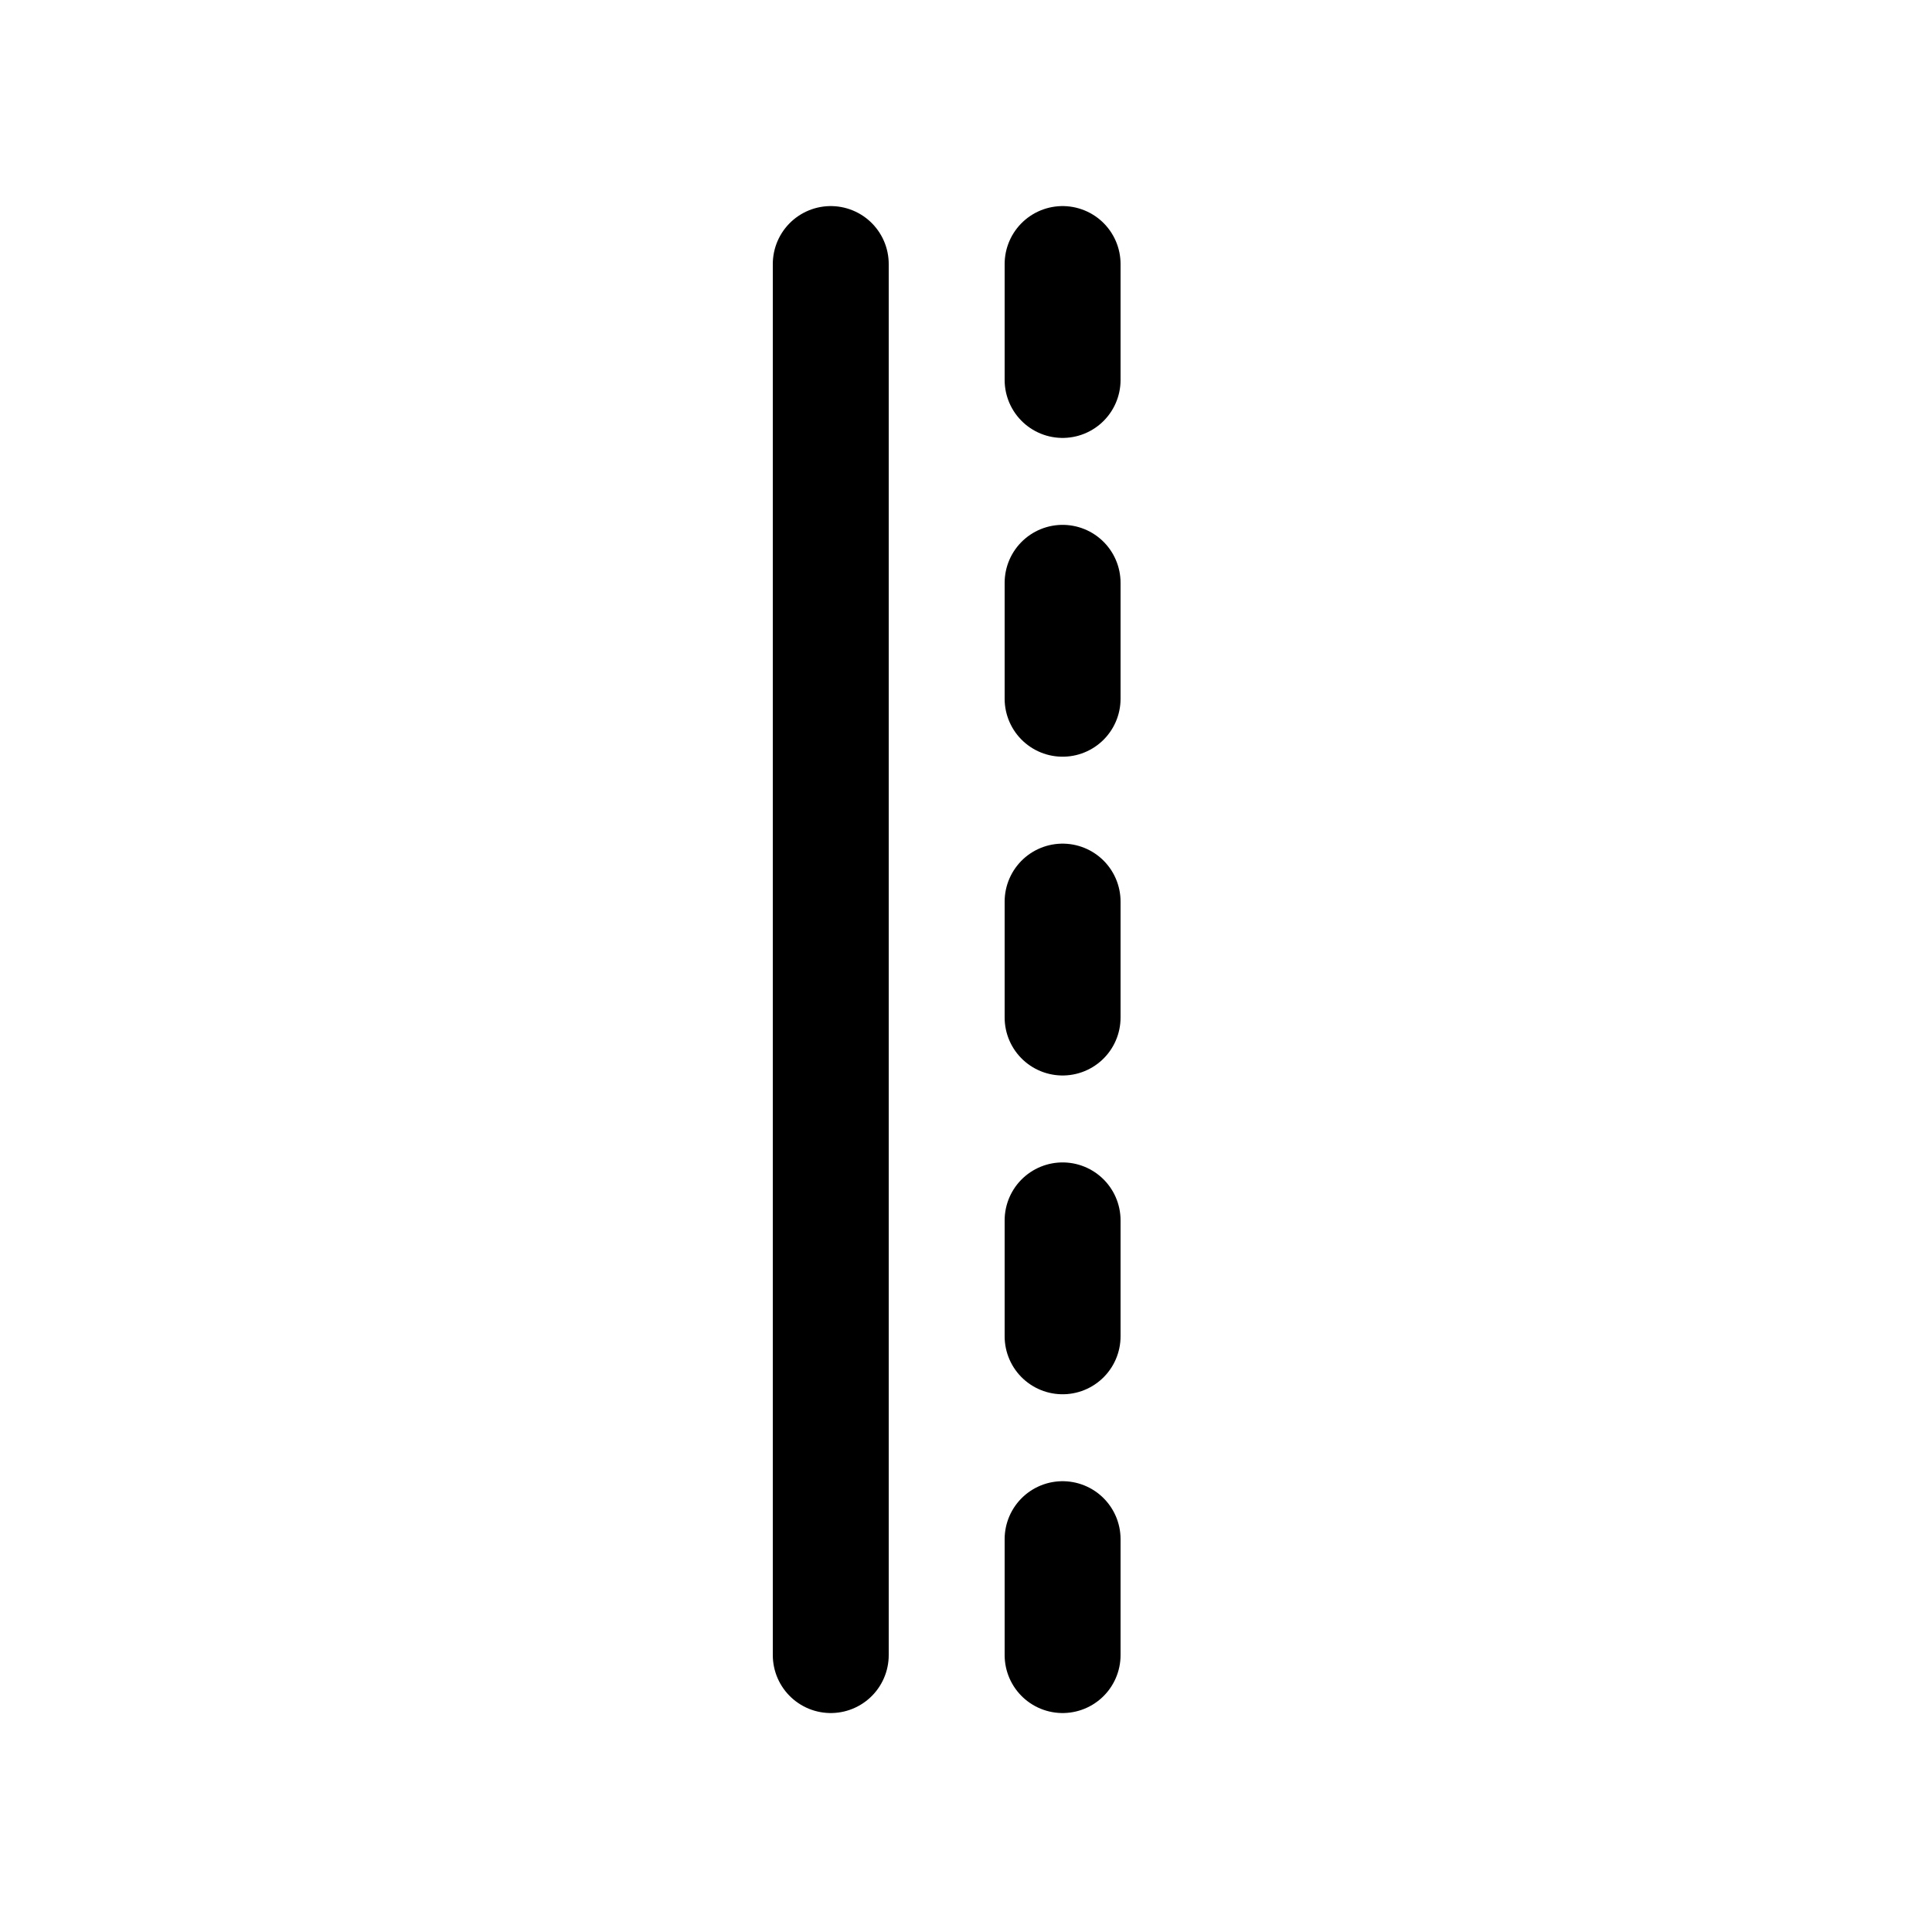
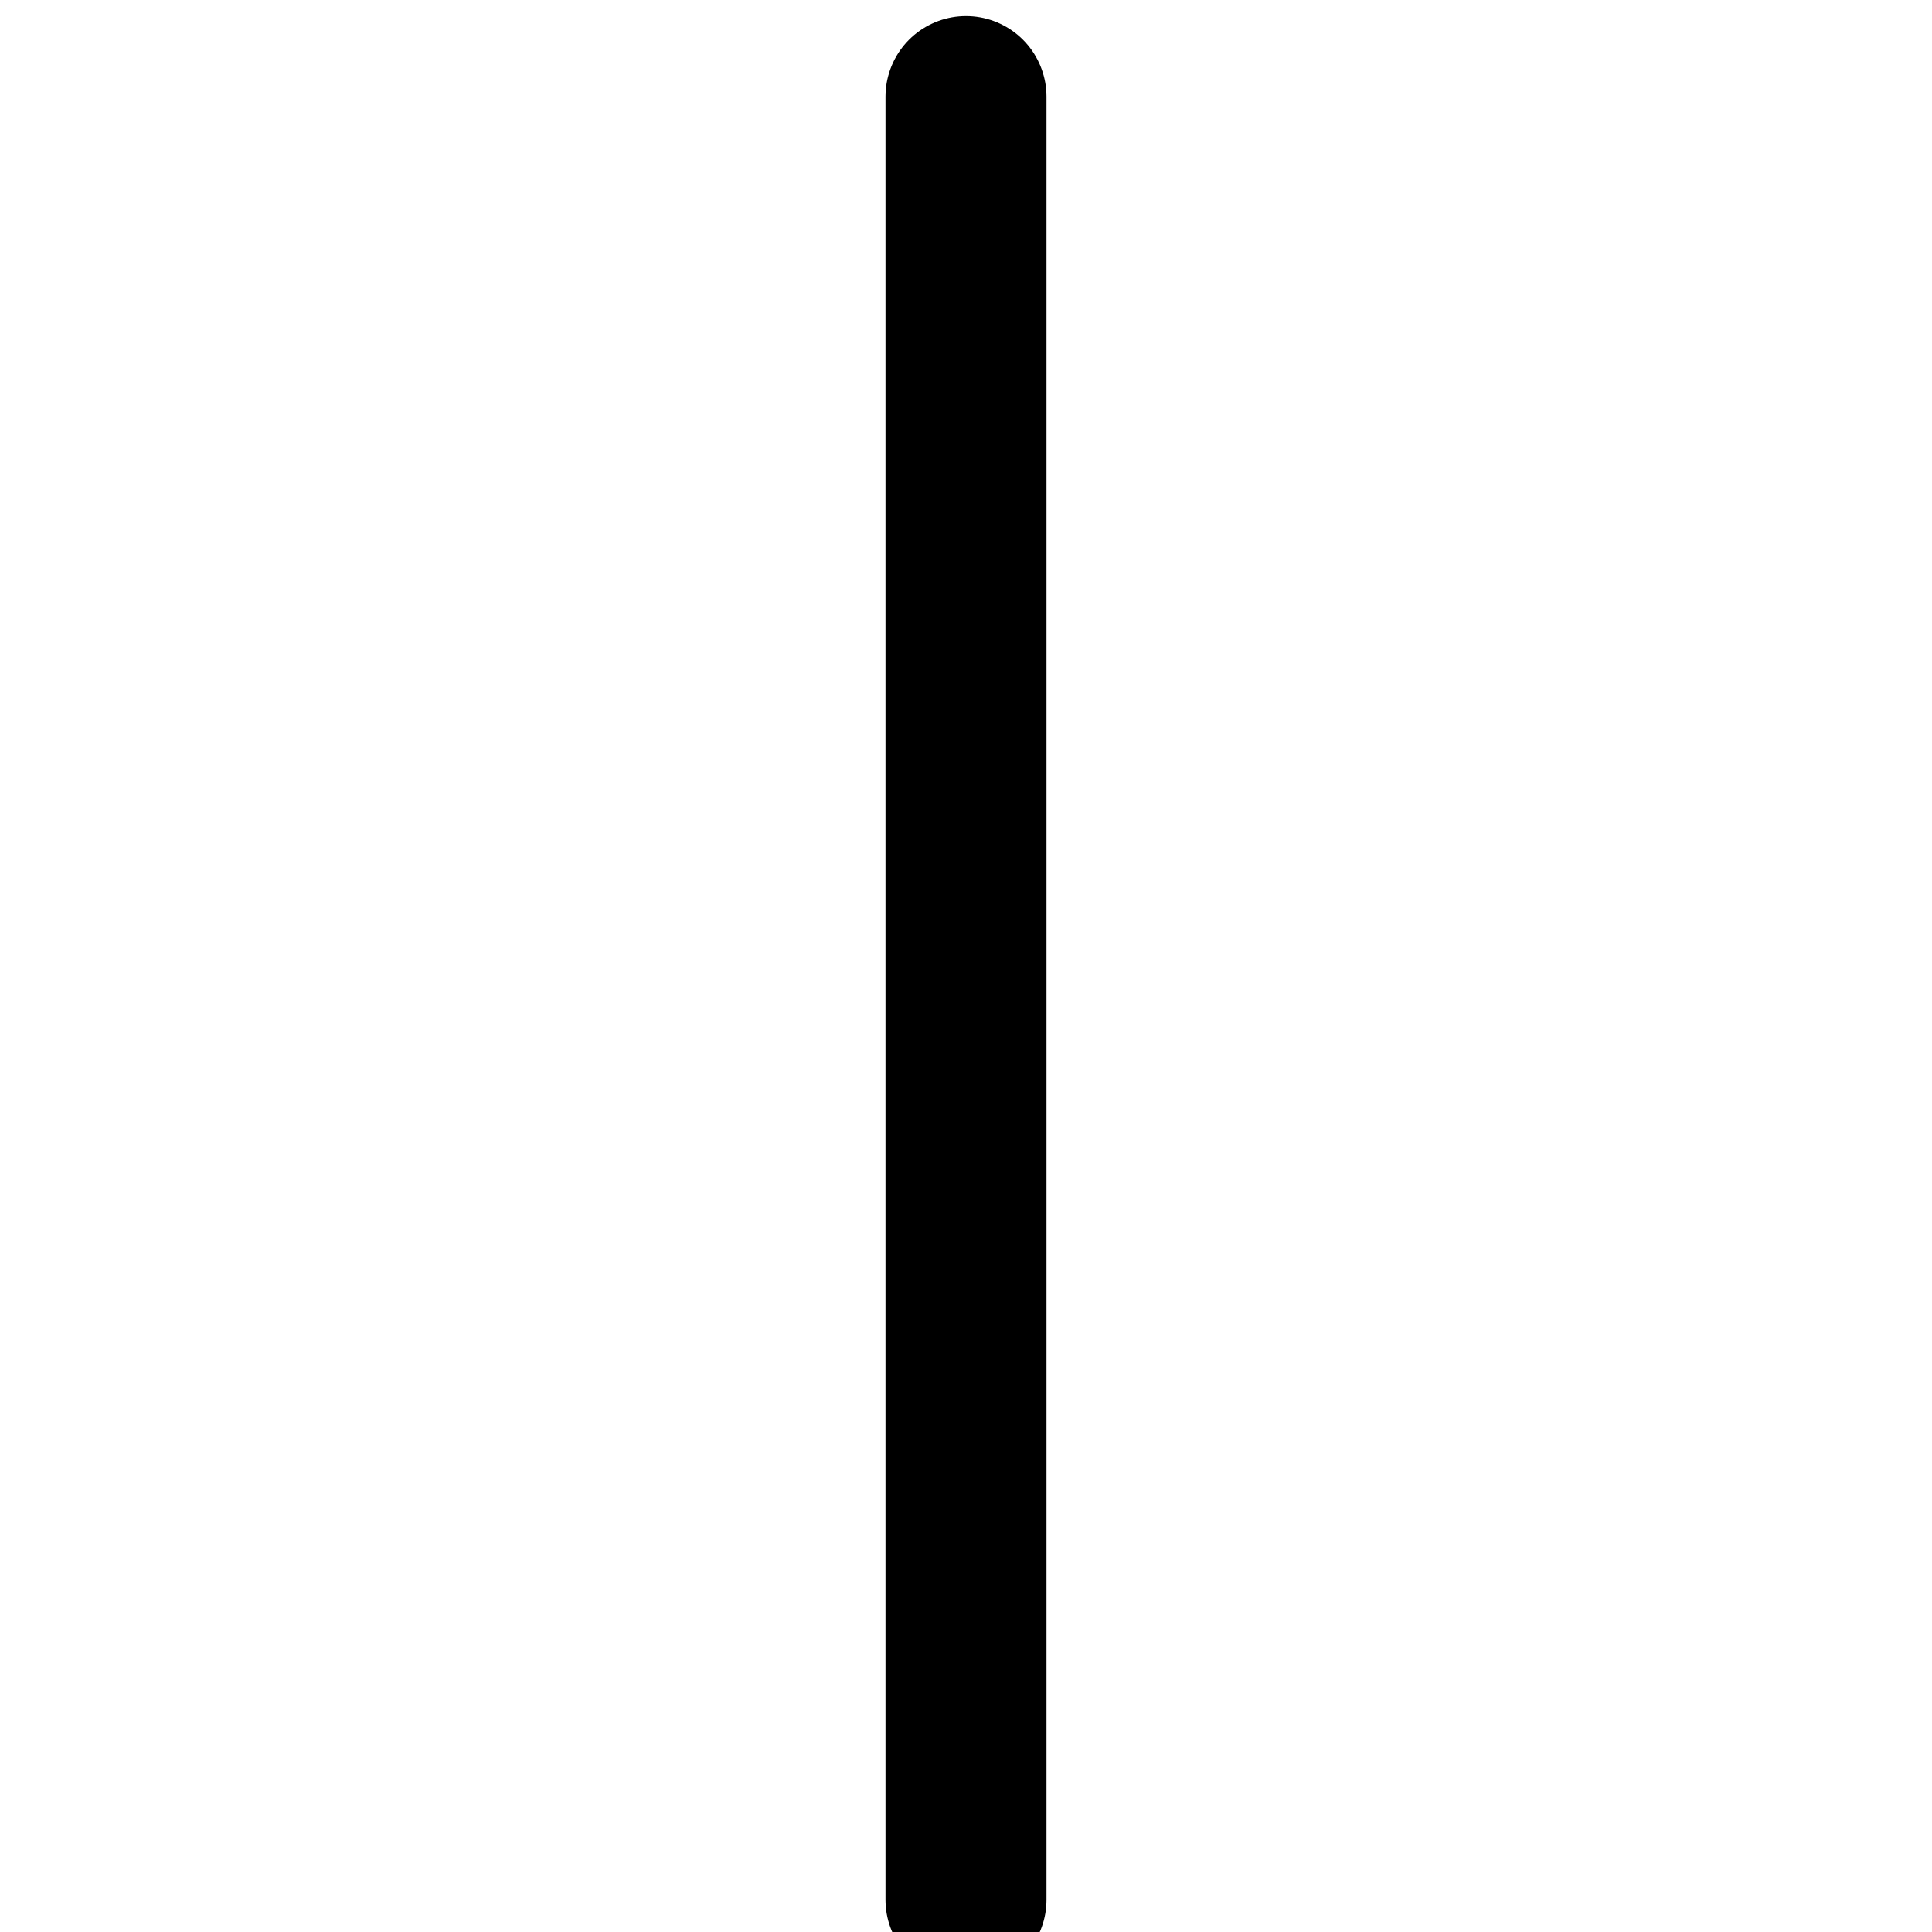
<svg xmlns="http://www.w3.org/2000/svg" width="20" height="20" viewBox="0 0 15 15" fill="none" stroke="currentColor">
-   <g stroke="currentColor" stroke-width="1" stroke-linecap="round" transform="translate(6, 4.75)">
-     <g transform="scale(0.9, 0.9)">
-       <path d="M 0.5 -3 L 0.5 9" />
-       <path d="M 2.5 -3 L 2.5 9" stroke-dasharray="1 1.75" />
-     </g>
+   <g stroke="currentColor" stroke-width="1.25" stroke-linecap="round" transform="translate(6, 4.75)">
+     <path d="M 1.5 -4 L 1.5 10" />
  </g>
</svg>
